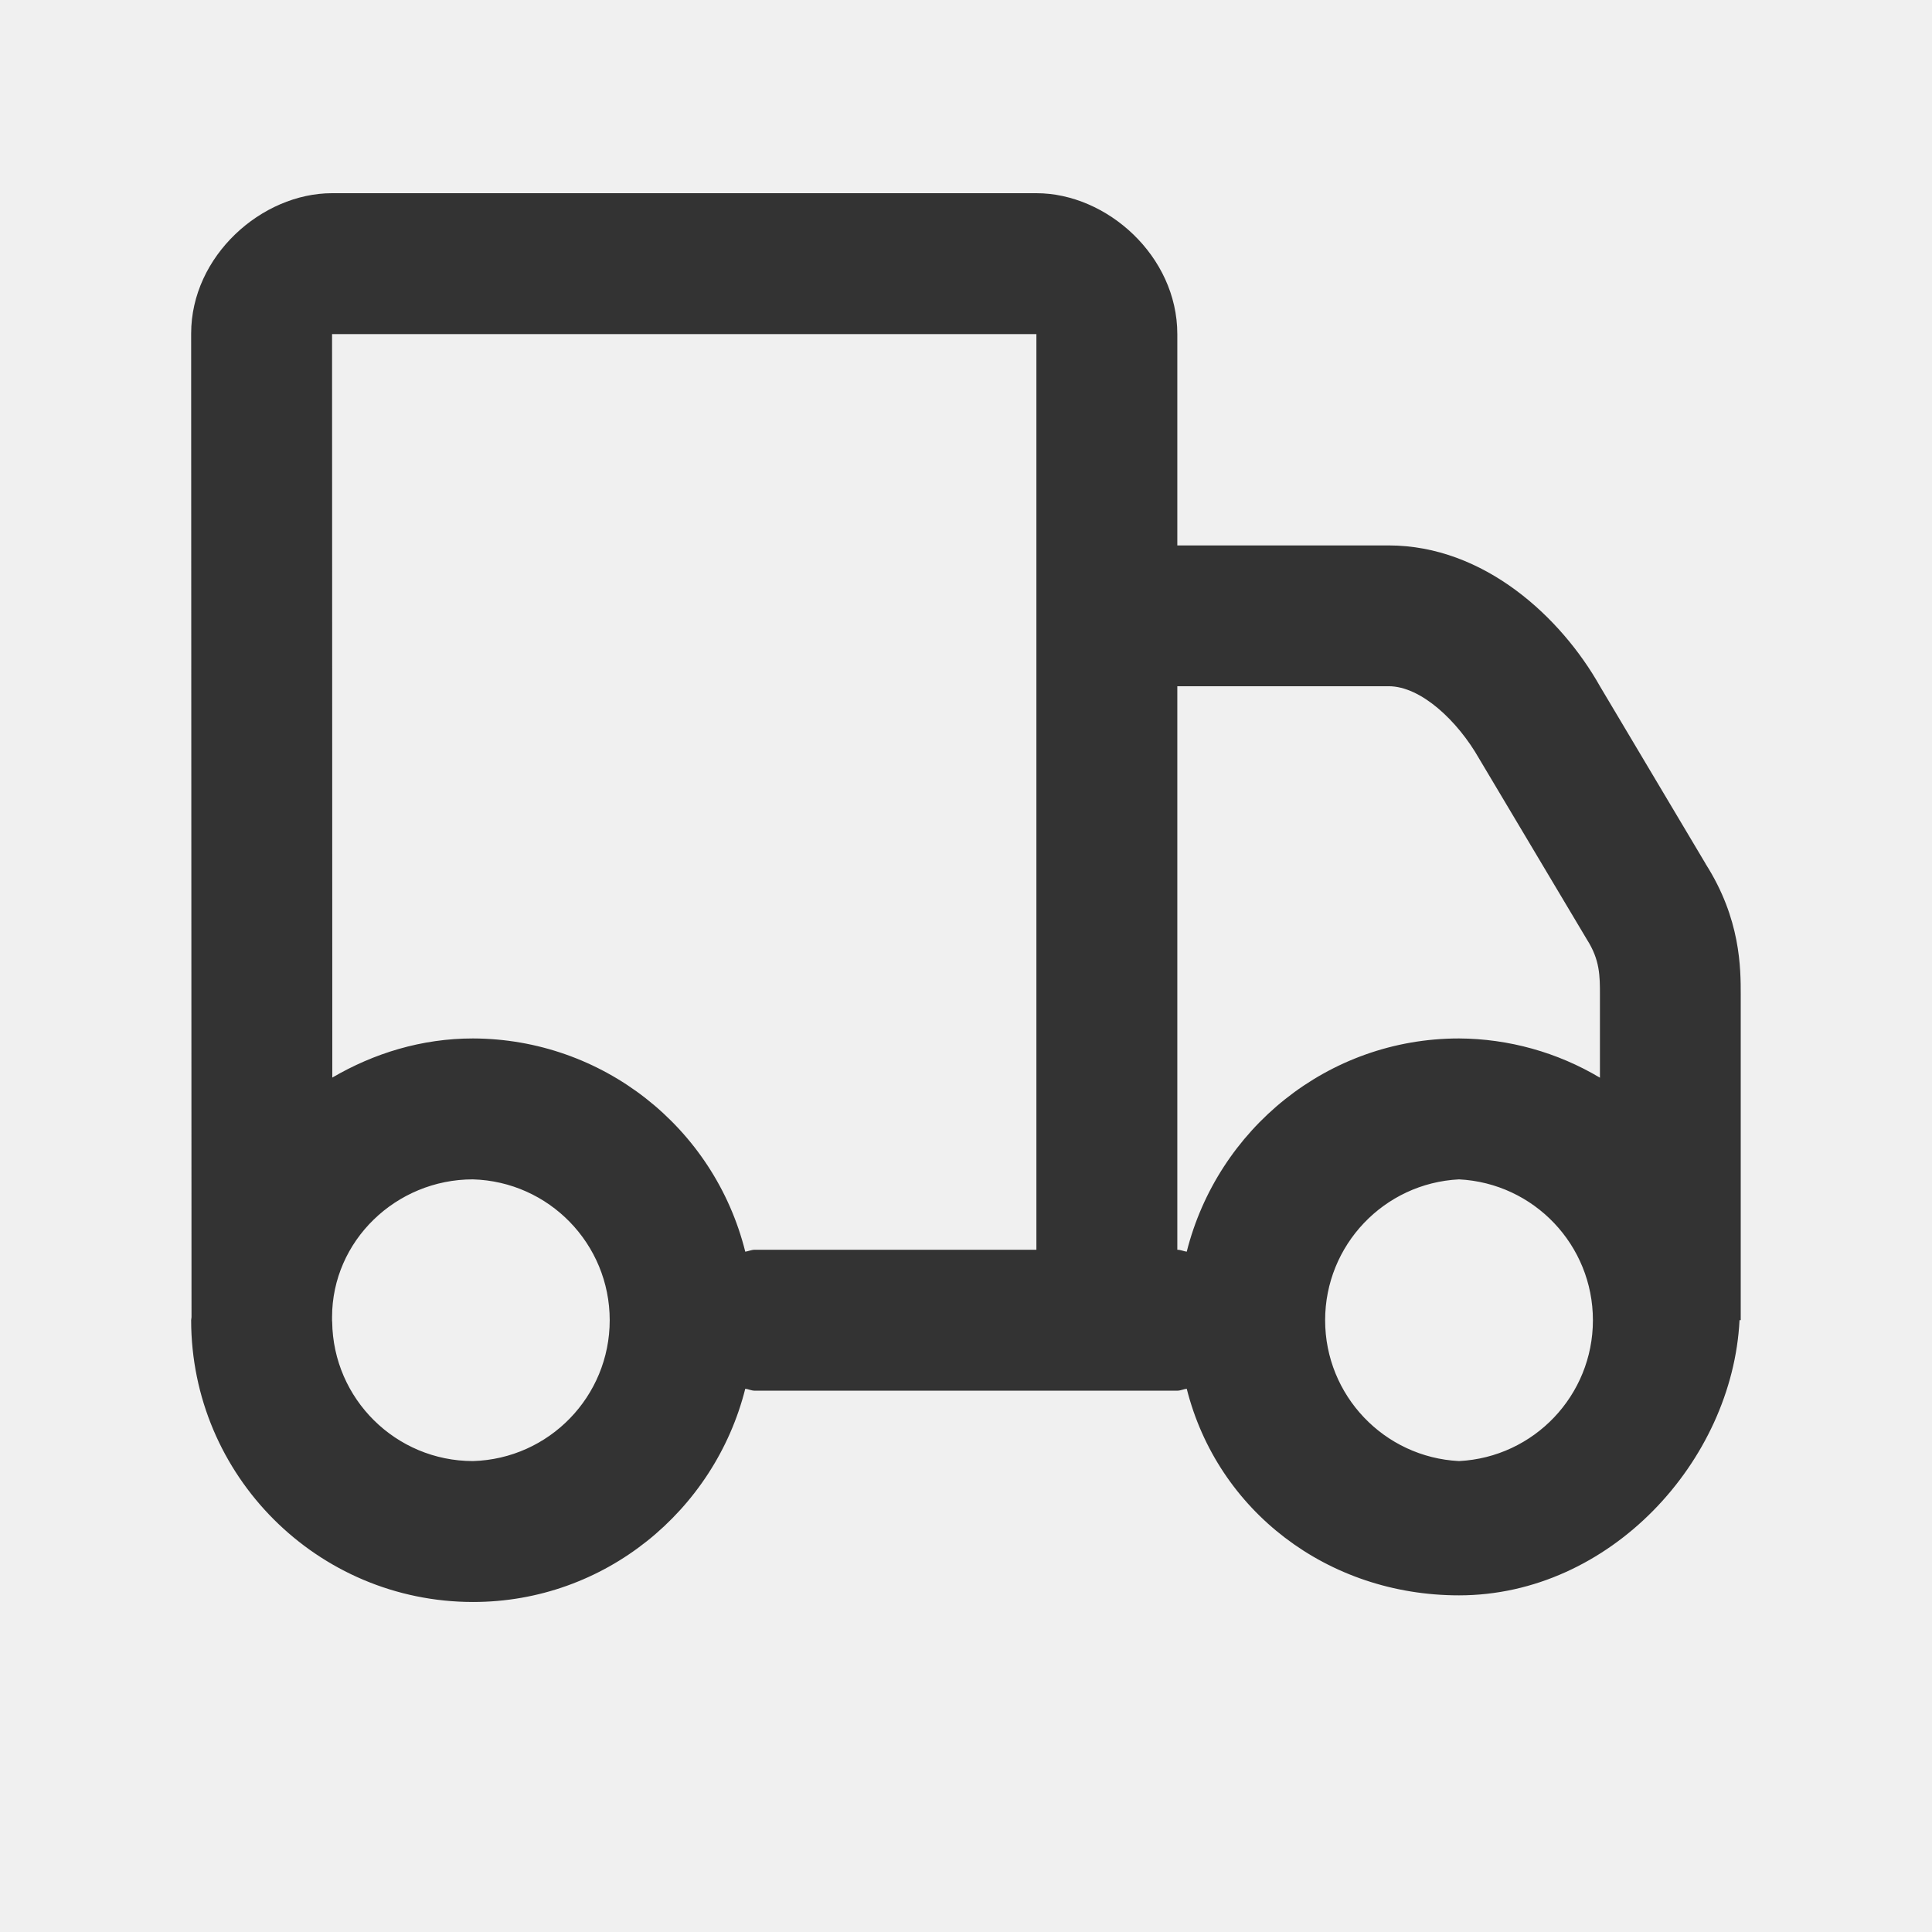
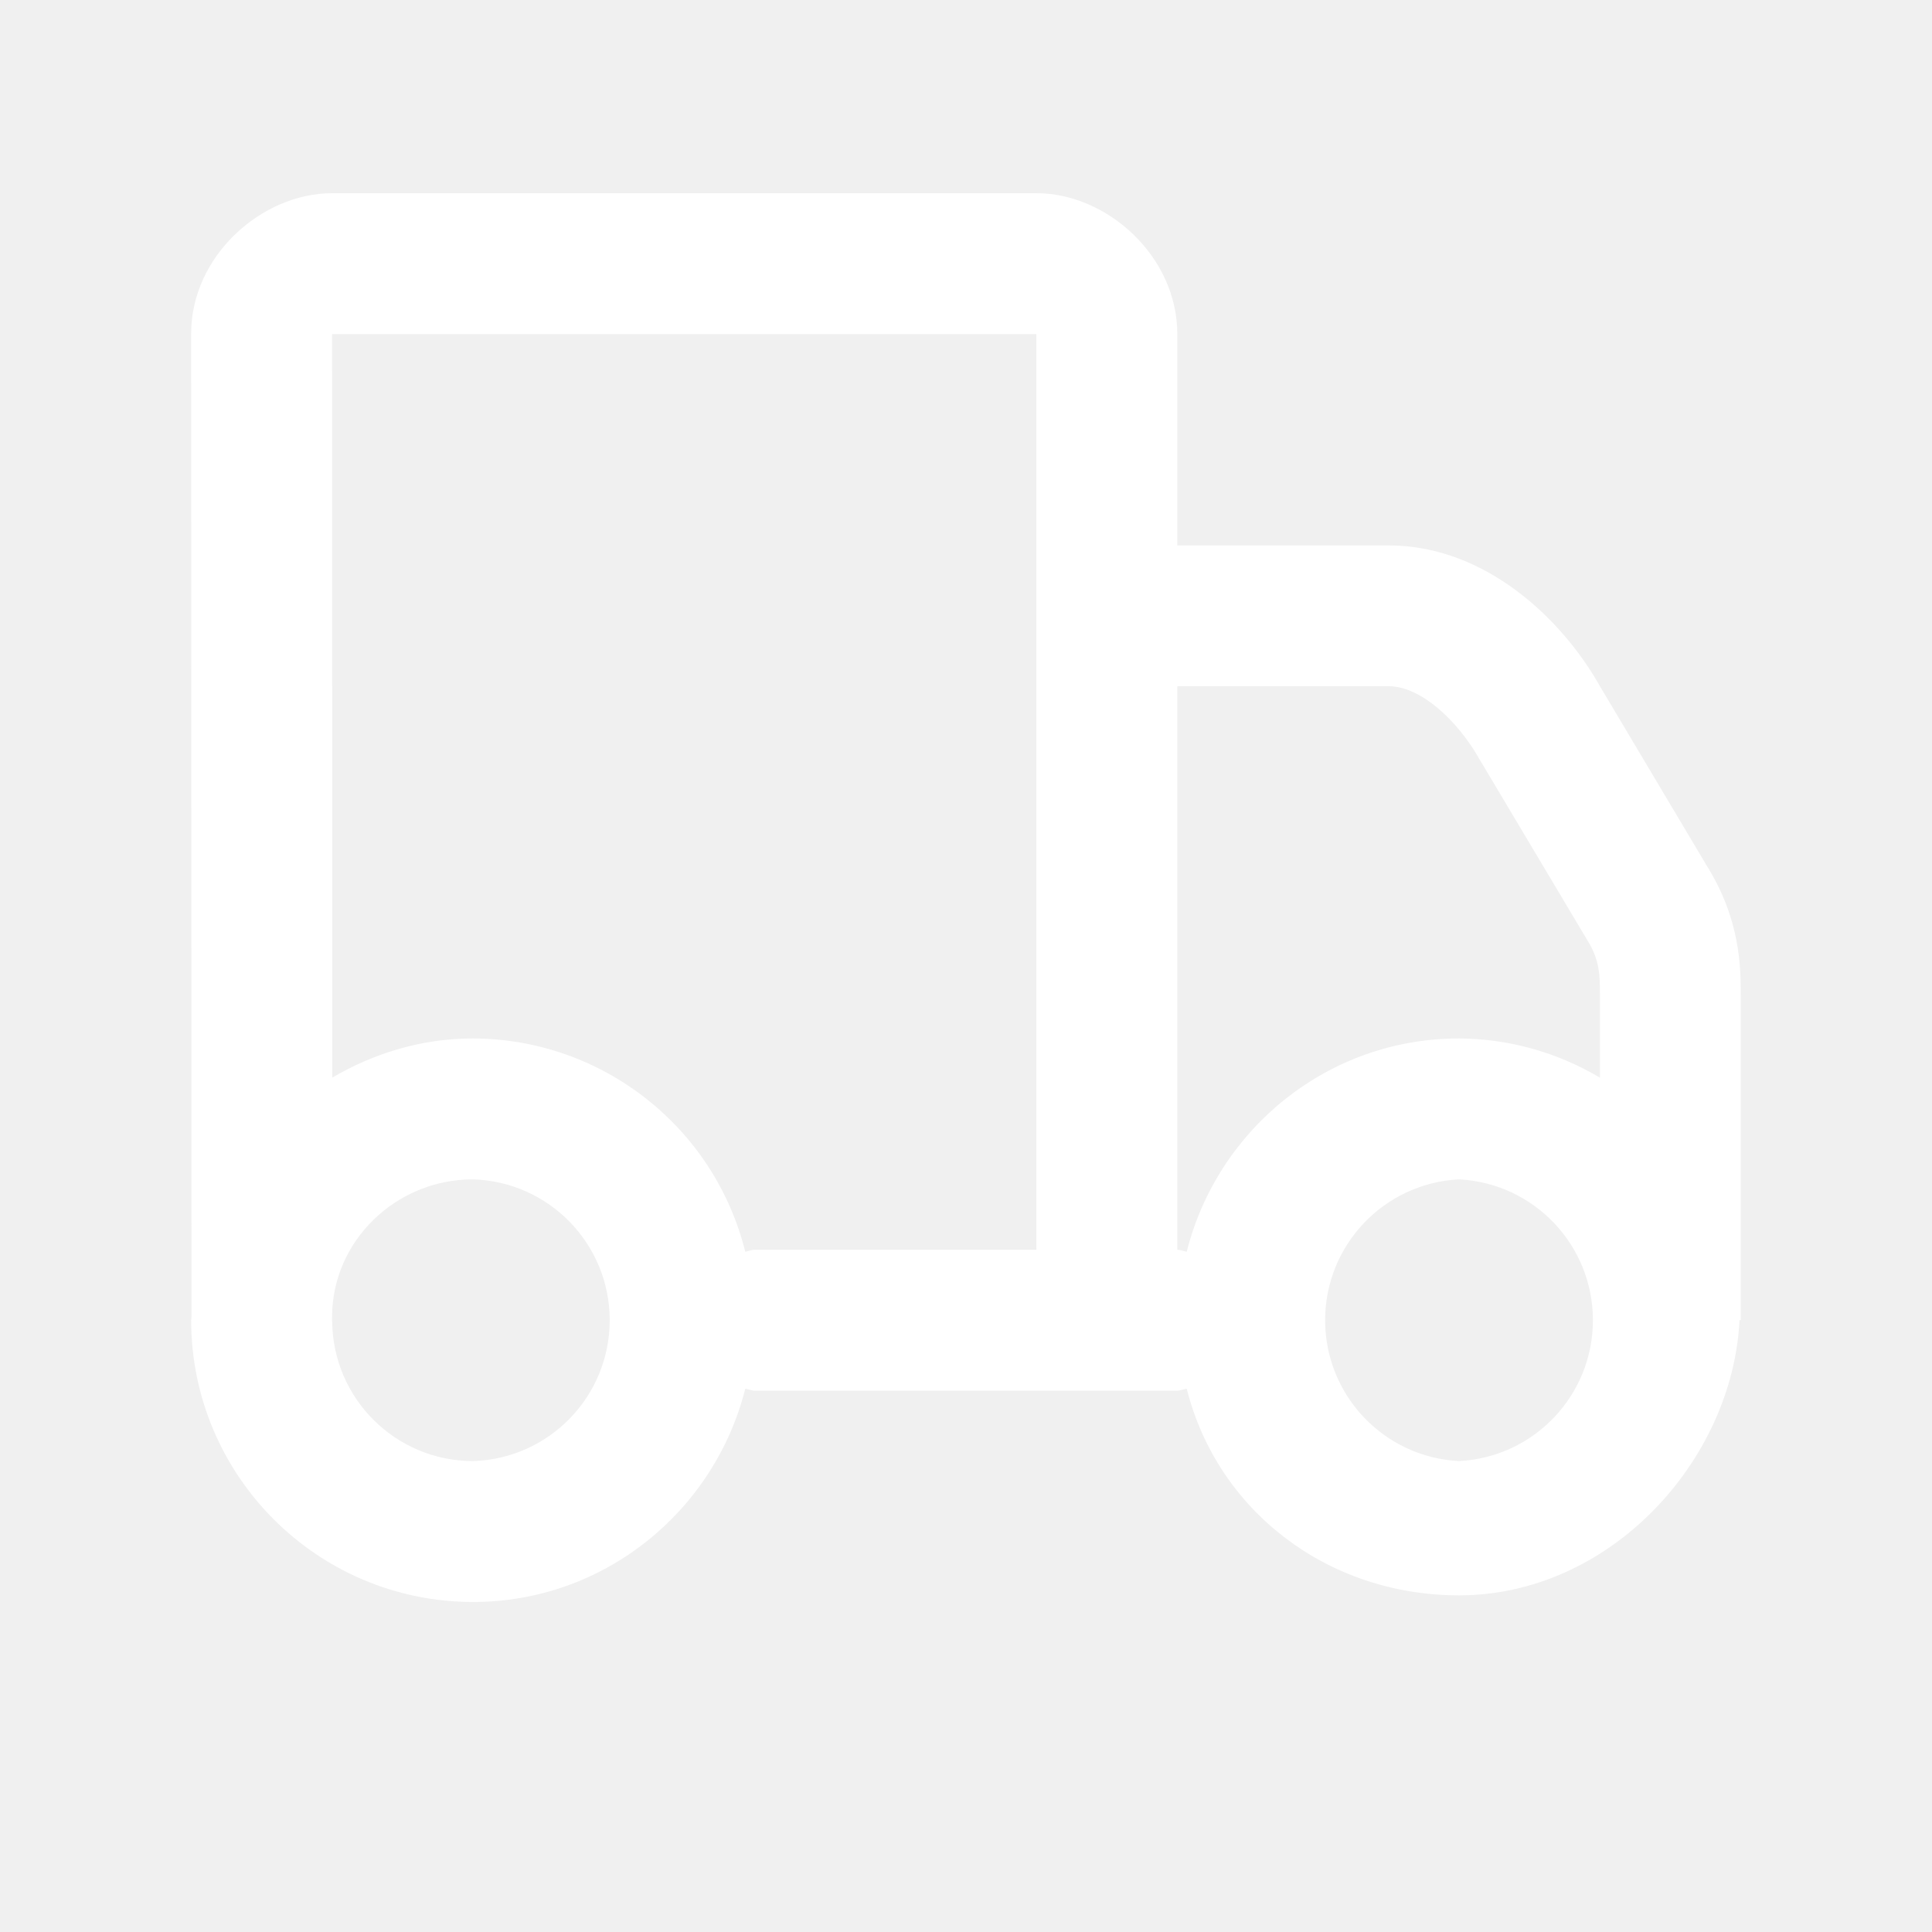
<svg xmlns="http://www.w3.org/2000/svg" width="16" height="16" viewBox="0 0 16 16">
  <g id="Desktop-Final" stroke="none" stroke-width="1" fill="none" fill-rule="evenodd">
    <g id="pdp_size_picker_states" transform="translate(-331 -935)">
      <g id="Size-Picker-2" transform="translate(50 815)">
        <g id="Picker" transform="translate(1 47)">
          <g id="2" transform="translate(0 57)">
            <g id="edd" transform="translate(274 14)">
              <g id="delivery-slow" transform="translate(6 2)">
                <path id="Fill-1" d="M0 0h16v16H0z" />
-                 <path d="M12.083 12.1a1.168 1.168 0 0 1 0-2.333 1.168 1.168 0 0 1 0 2.333zm-2.255-1.734c-.027-.004-.05-.016-.078-.016V5.683h1.75c.27 0 .573.29.748.597l.895 1.502c.107.168.107.301.107.457v.686a2.304 2.304 0 0 0-1.167-.325c-1.09 0-2 .754-2.255 1.766zM6.25 10.35c-.027 0-.051.012-.078.016A2.331 2.331 0 0 0 3.917 8.6c-.426 0-.821.123-1.165.324L2.75 2.767h5.833v7.583H6.25zM3.917 12.1a1.167 1.167 0 0 1-1.166-1.153l-.001-.009v-.03c0-.632.53-1.141 1.166-1.141a1.167 1.167 0 0 1 .001 2.333zm10.208-4.947-.875-1.47c-.321-.57-.959-1.166-1.75-1.166H9.75v-1.75c0-.646-.583-1.167-1.167-1.167H2.75c-.583 0-1.167.52-1.167 1.162l.003 8.146-.003.025a2.336 2.336 0 0 0 2.334 2.334c1.09 0 2-.755 2.255-1.766.027.003.05.016.078.016h3.5c.027 0 .051-.013.078-.016.255 1.011 1.166 1.711 2.255 1.711 1.25 0 2.265-1.112 2.323-2.279h.01V8.24c0-.222 0-.63-.291-1.086z" id="Page-1" fill="#333" />
+                 <path d="M12.083 12.1a1.168 1.168 0 0 1 0-2.333 1.168 1.168 0 0 1 0 2.333zm-2.255-1.734c-.027-.004-.05-.016-.078-.016V5.683h1.75c.27 0 .573.29.748.597l.895 1.502c.107.168.107.301.107.457v.686a2.304 2.304 0 0 0-1.167-.325c-1.09 0-2 .754-2.255 1.766zM6.25 10.35c-.027 0-.051.012-.078.016A2.331 2.331 0 0 0 3.917 8.6c-.426 0-.821.123-1.165.324L2.75 2.767h5.833v7.583H6.25zM3.917 12.1a1.167 1.167 0 0 1-1.166-1.153l-.001-.009v-.03c0-.632.53-1.141 1.166-1.141a1.167 1.167 0 0 1 .001 2.333zm10.208-4.947-.875-1.47c-.321-.57-.959-1.166-1.75-1.166H9.75v-1.75c0-.646-.583-1.167-1.167-1.167H2.75c-.583 0-1.167.52-1.167 1.162l.003 8.146-.003.025a2.336 2.336 0 0 0 2.334 2.334c1.09 0 2-.755 2.255-1.766.027.003.05.016.078.016h3.5c.027 0 .051-.013.078-.016.255 1.011 1.166 1.711 2.255 1.711 1.25 0 2.265-1.112 2.323-2.279h.01V8.24c0-.222 0-.63-.291-1.086z" id="Page-1" fill="#fff" />
              </g>
            </g>
          </g>
        </g>
      </g>
    </g>
  </g>
</svg>
